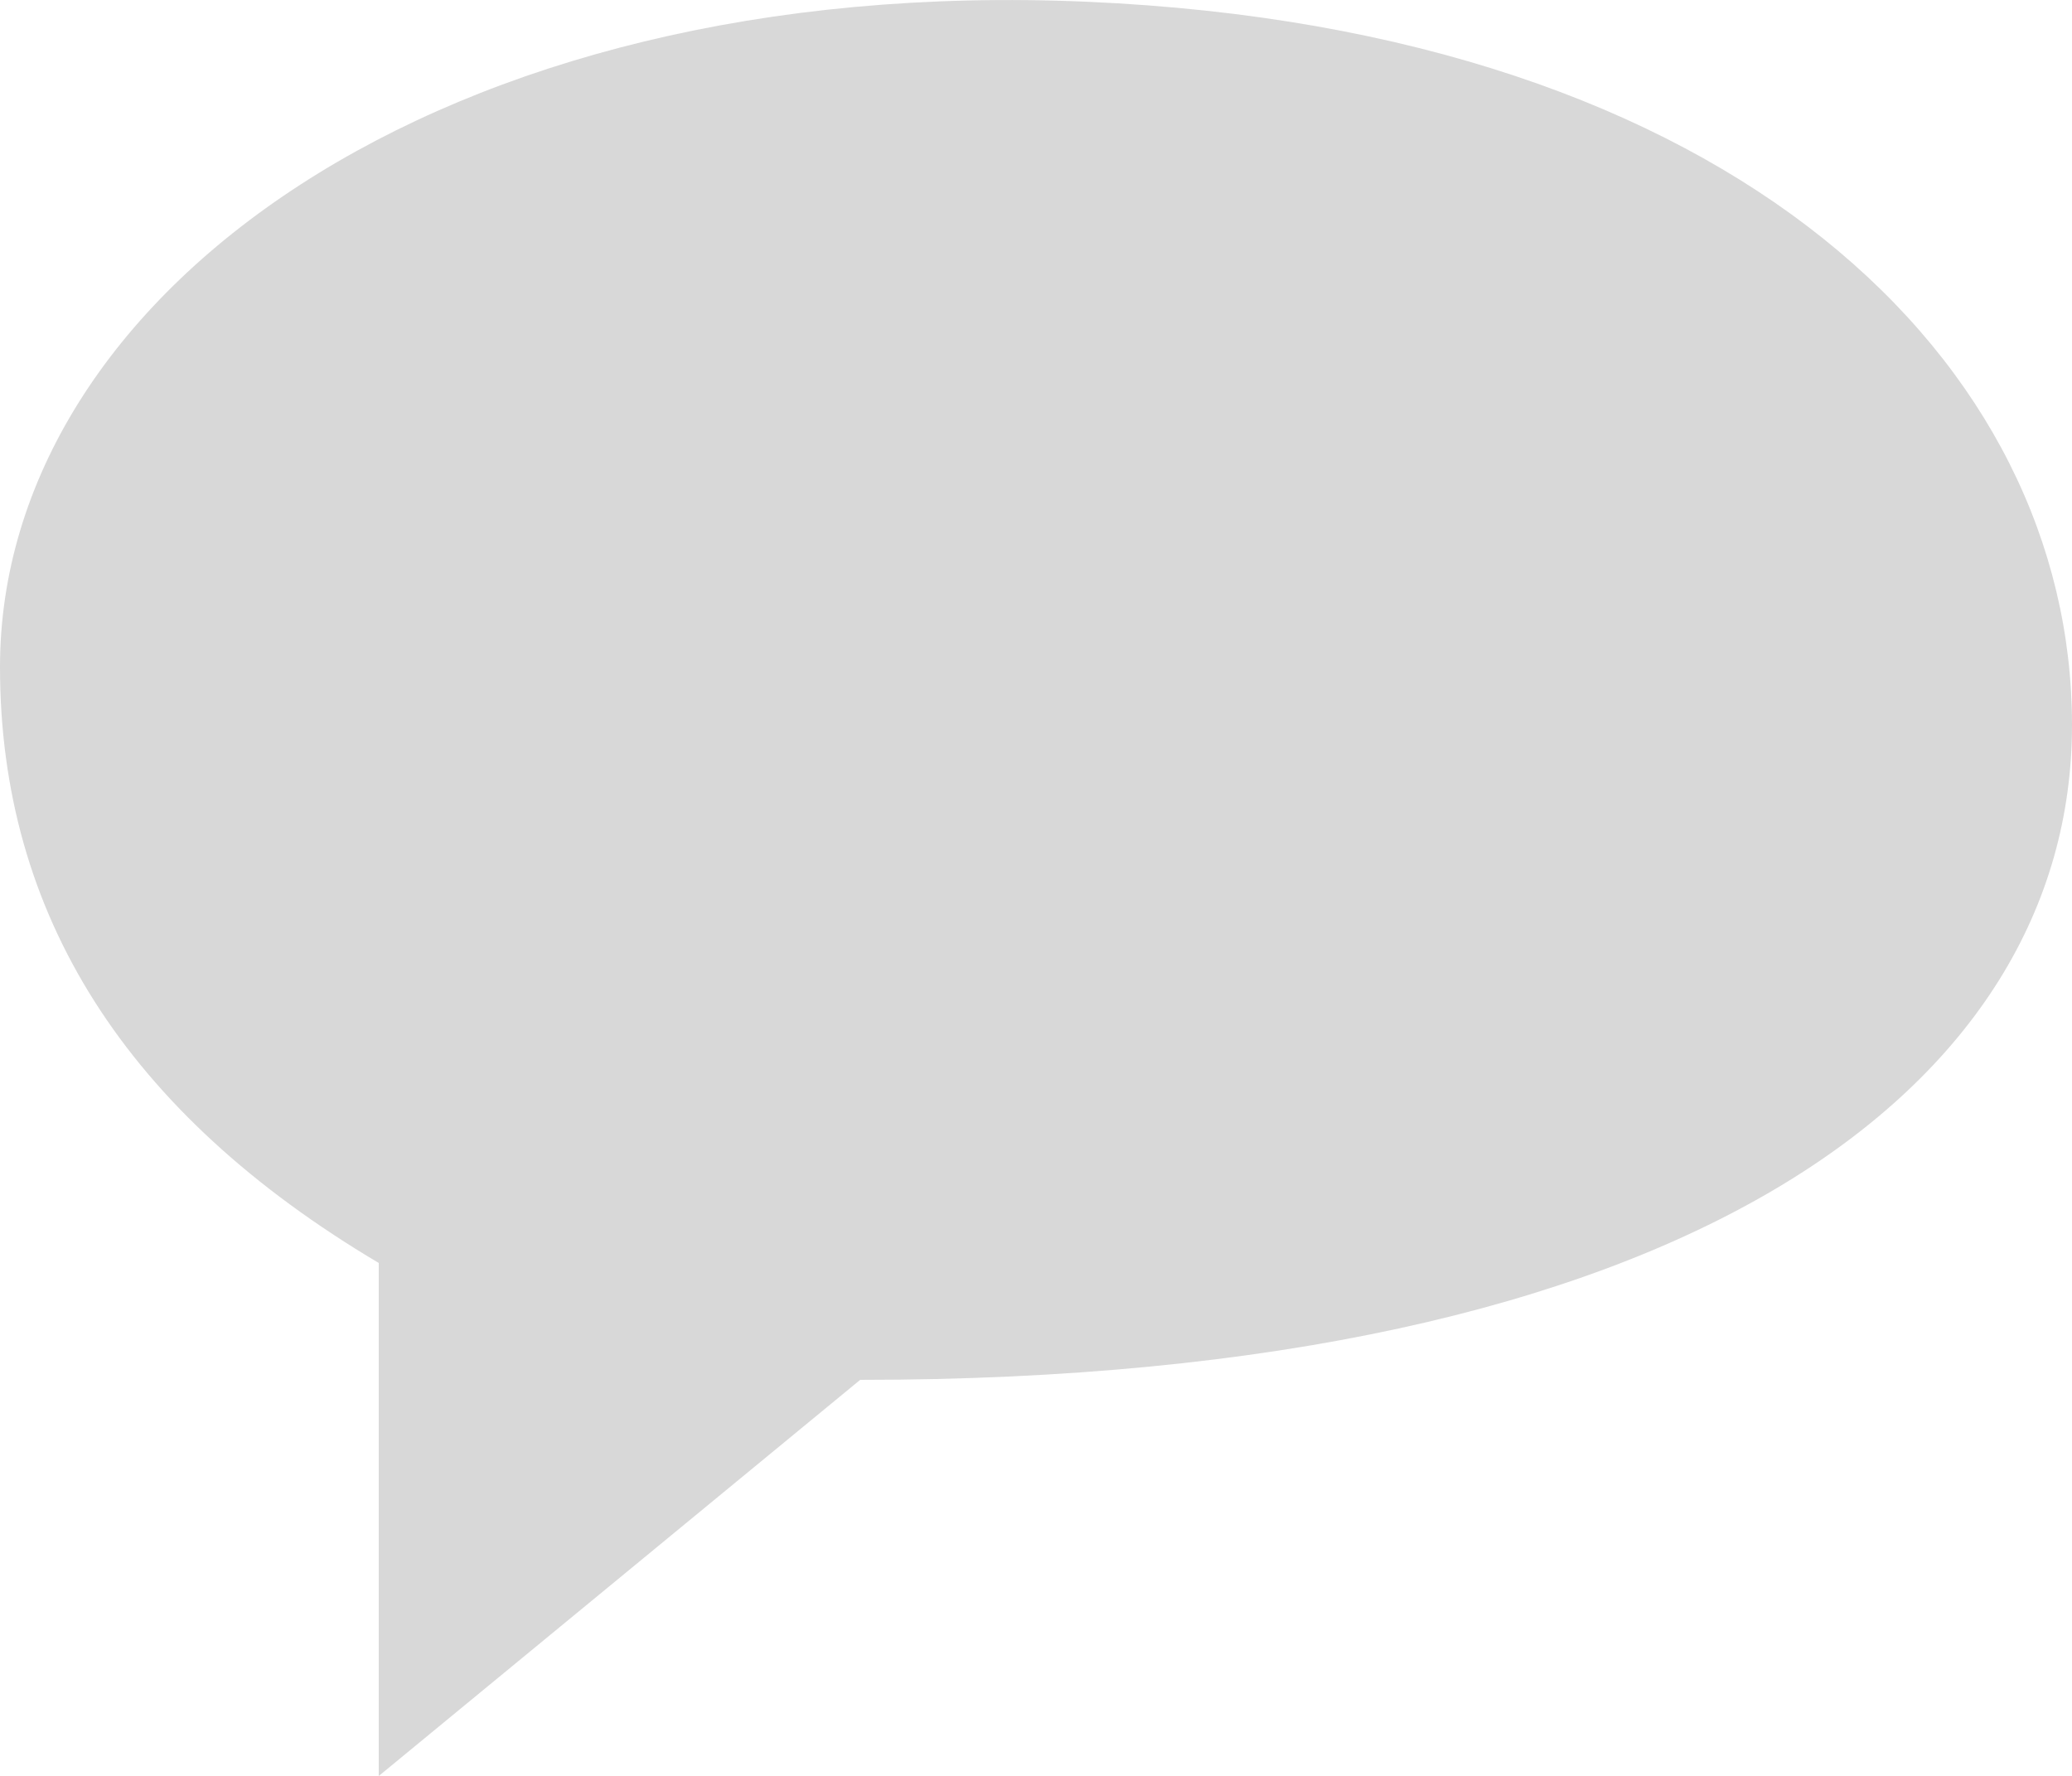
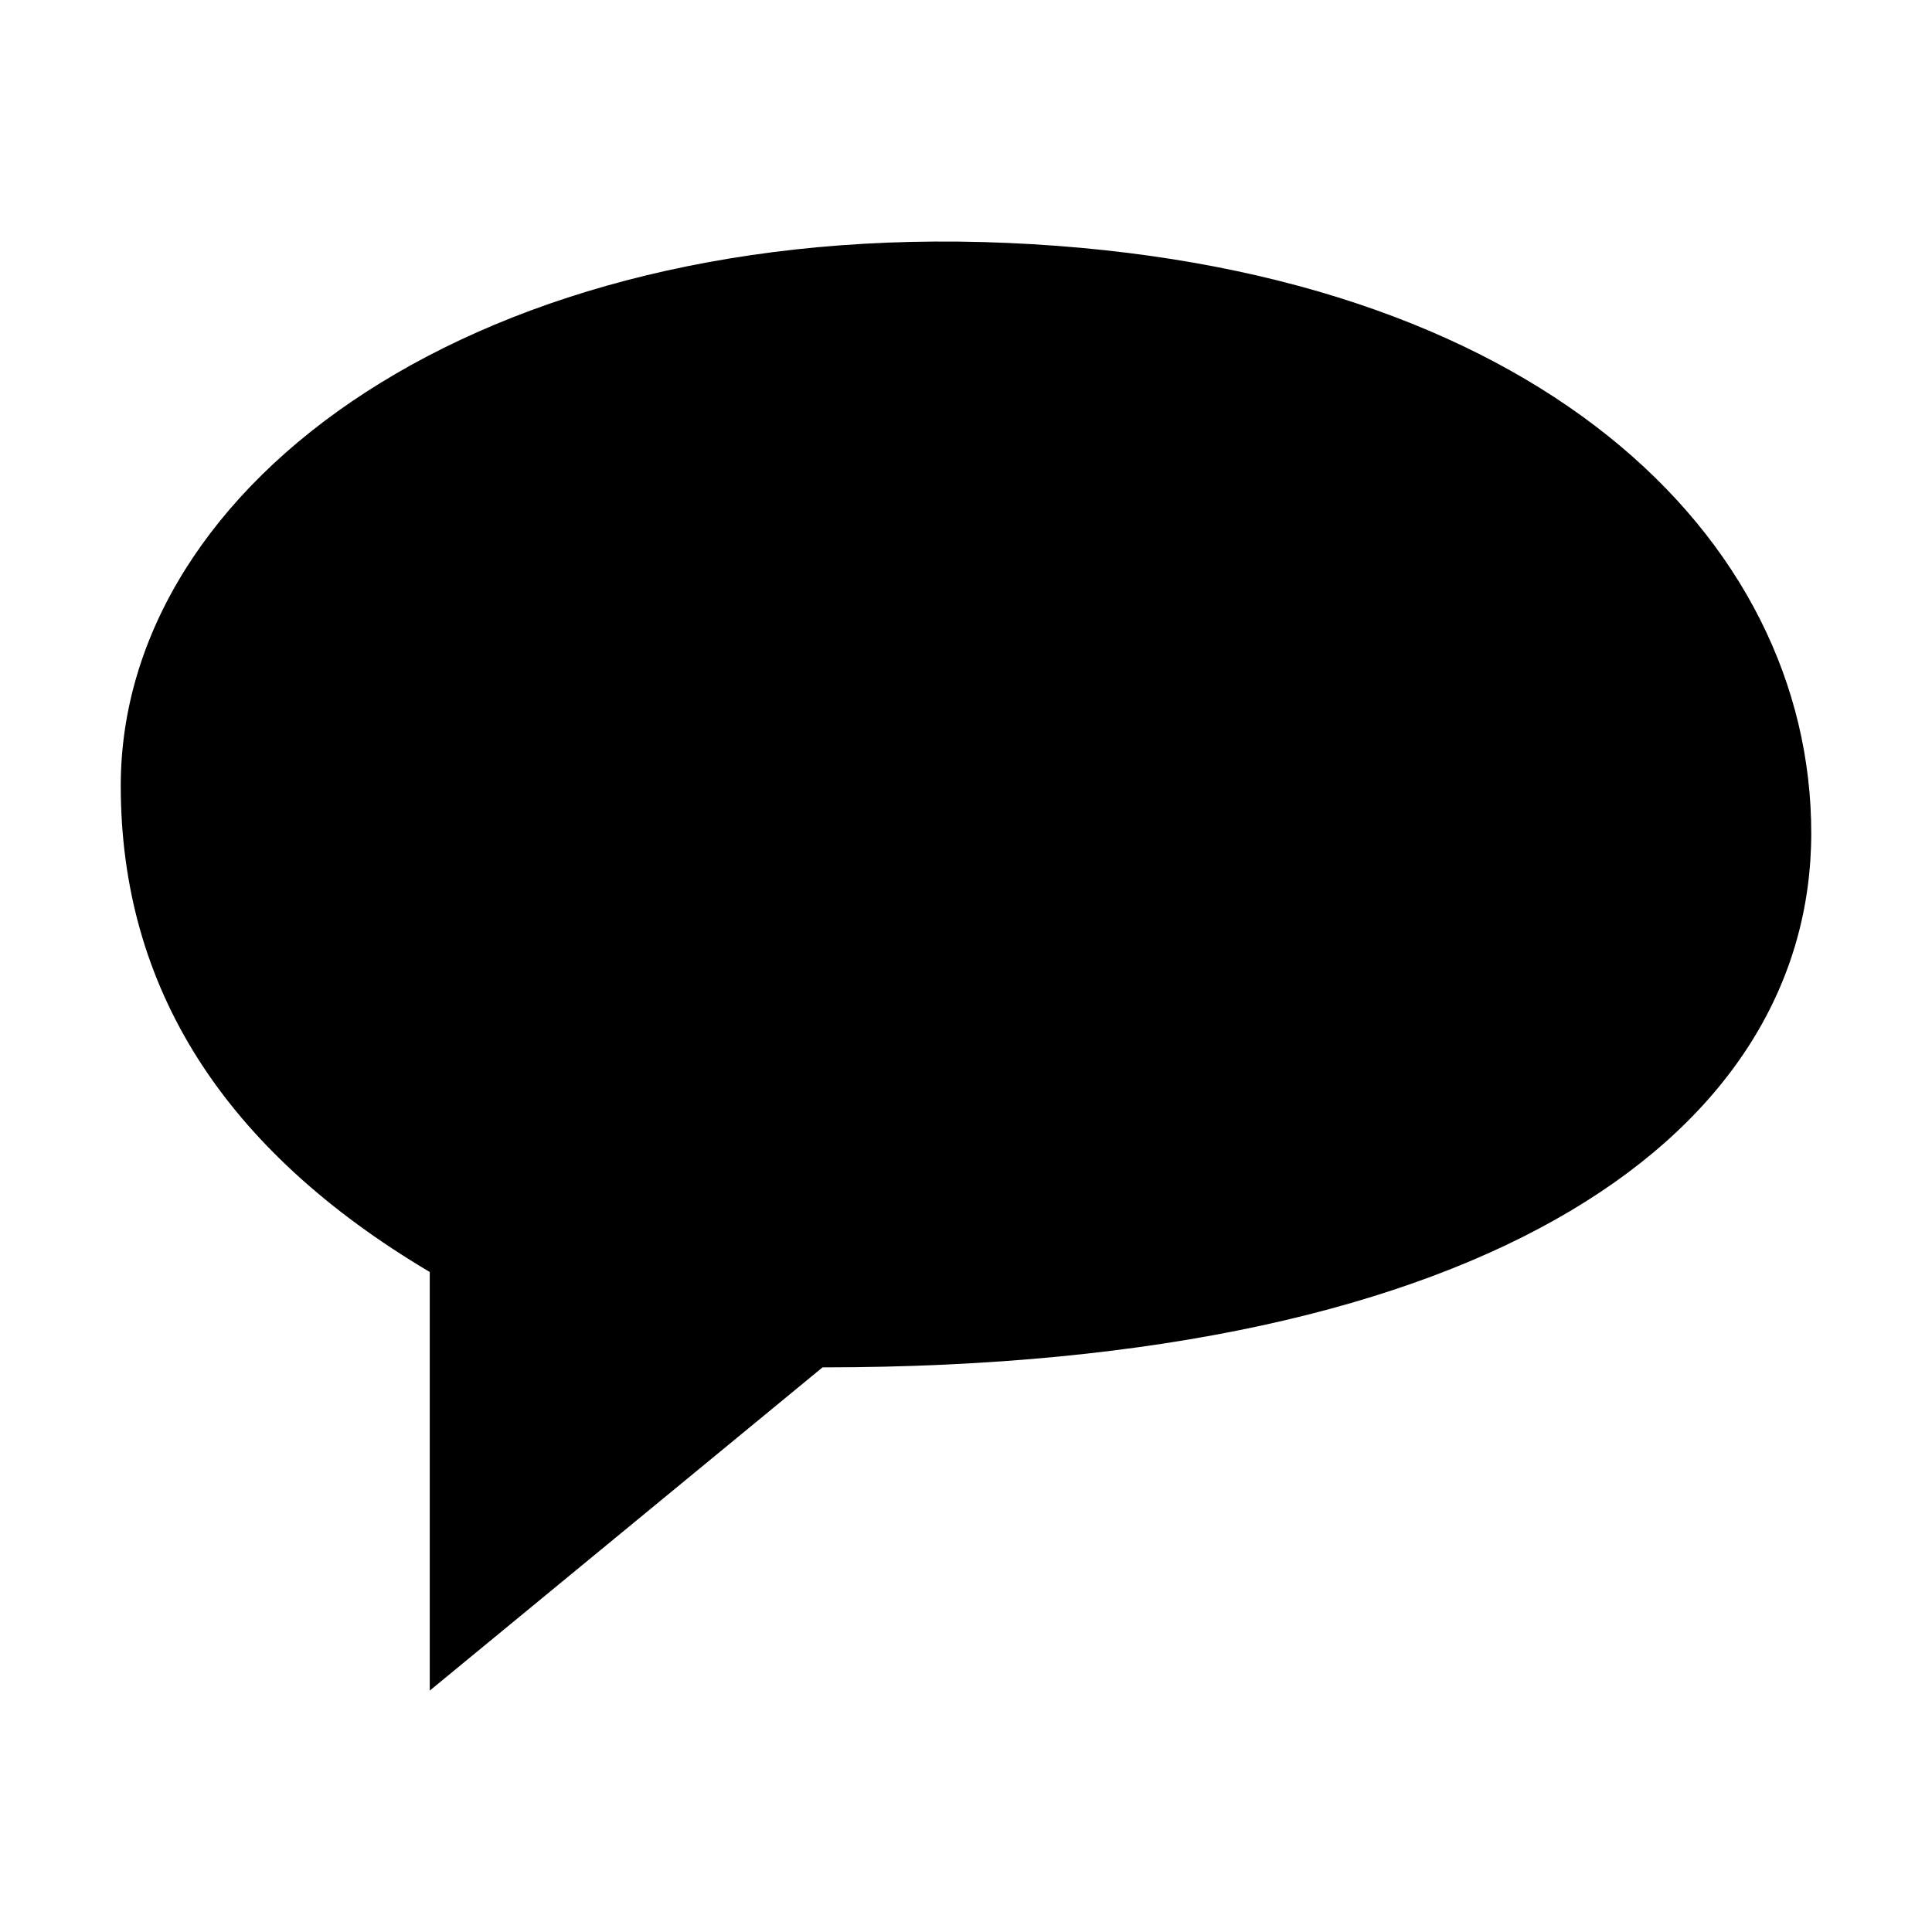
- <svg xmlns="http://www.w3.org/2000/svg" width="14" height="12" viewBox="0 0 14 12">
-   <path fill="#D8D8D8" fill-rule="evenodd" d="M2.559 12V8.534C.853 7.522 0 6.18 0 4.507 0 1.998 2.967-.18 7.348.012 11.73.204 14 2.454 14 4.899c0 2.446-2.592 4.425-8.188 4.425L2.56 12z" />
+ <svg xmlns="http://www.w3.org/2000/svg" width="16" height="16" viewBox="0 0 16 16">
+   <path fill="currentColor" fill-rule="evenodd" d="M3.559 14v-3.466C1.853 9.522 1 8.18 1 6.507 1 3.998 3.967 1.82 8.348 2.012 12.73 2.204 15 4.454 15 6.899c0 2.446-2.592 4.425-8.188 4.425L3.56 14z" />
</svg>
